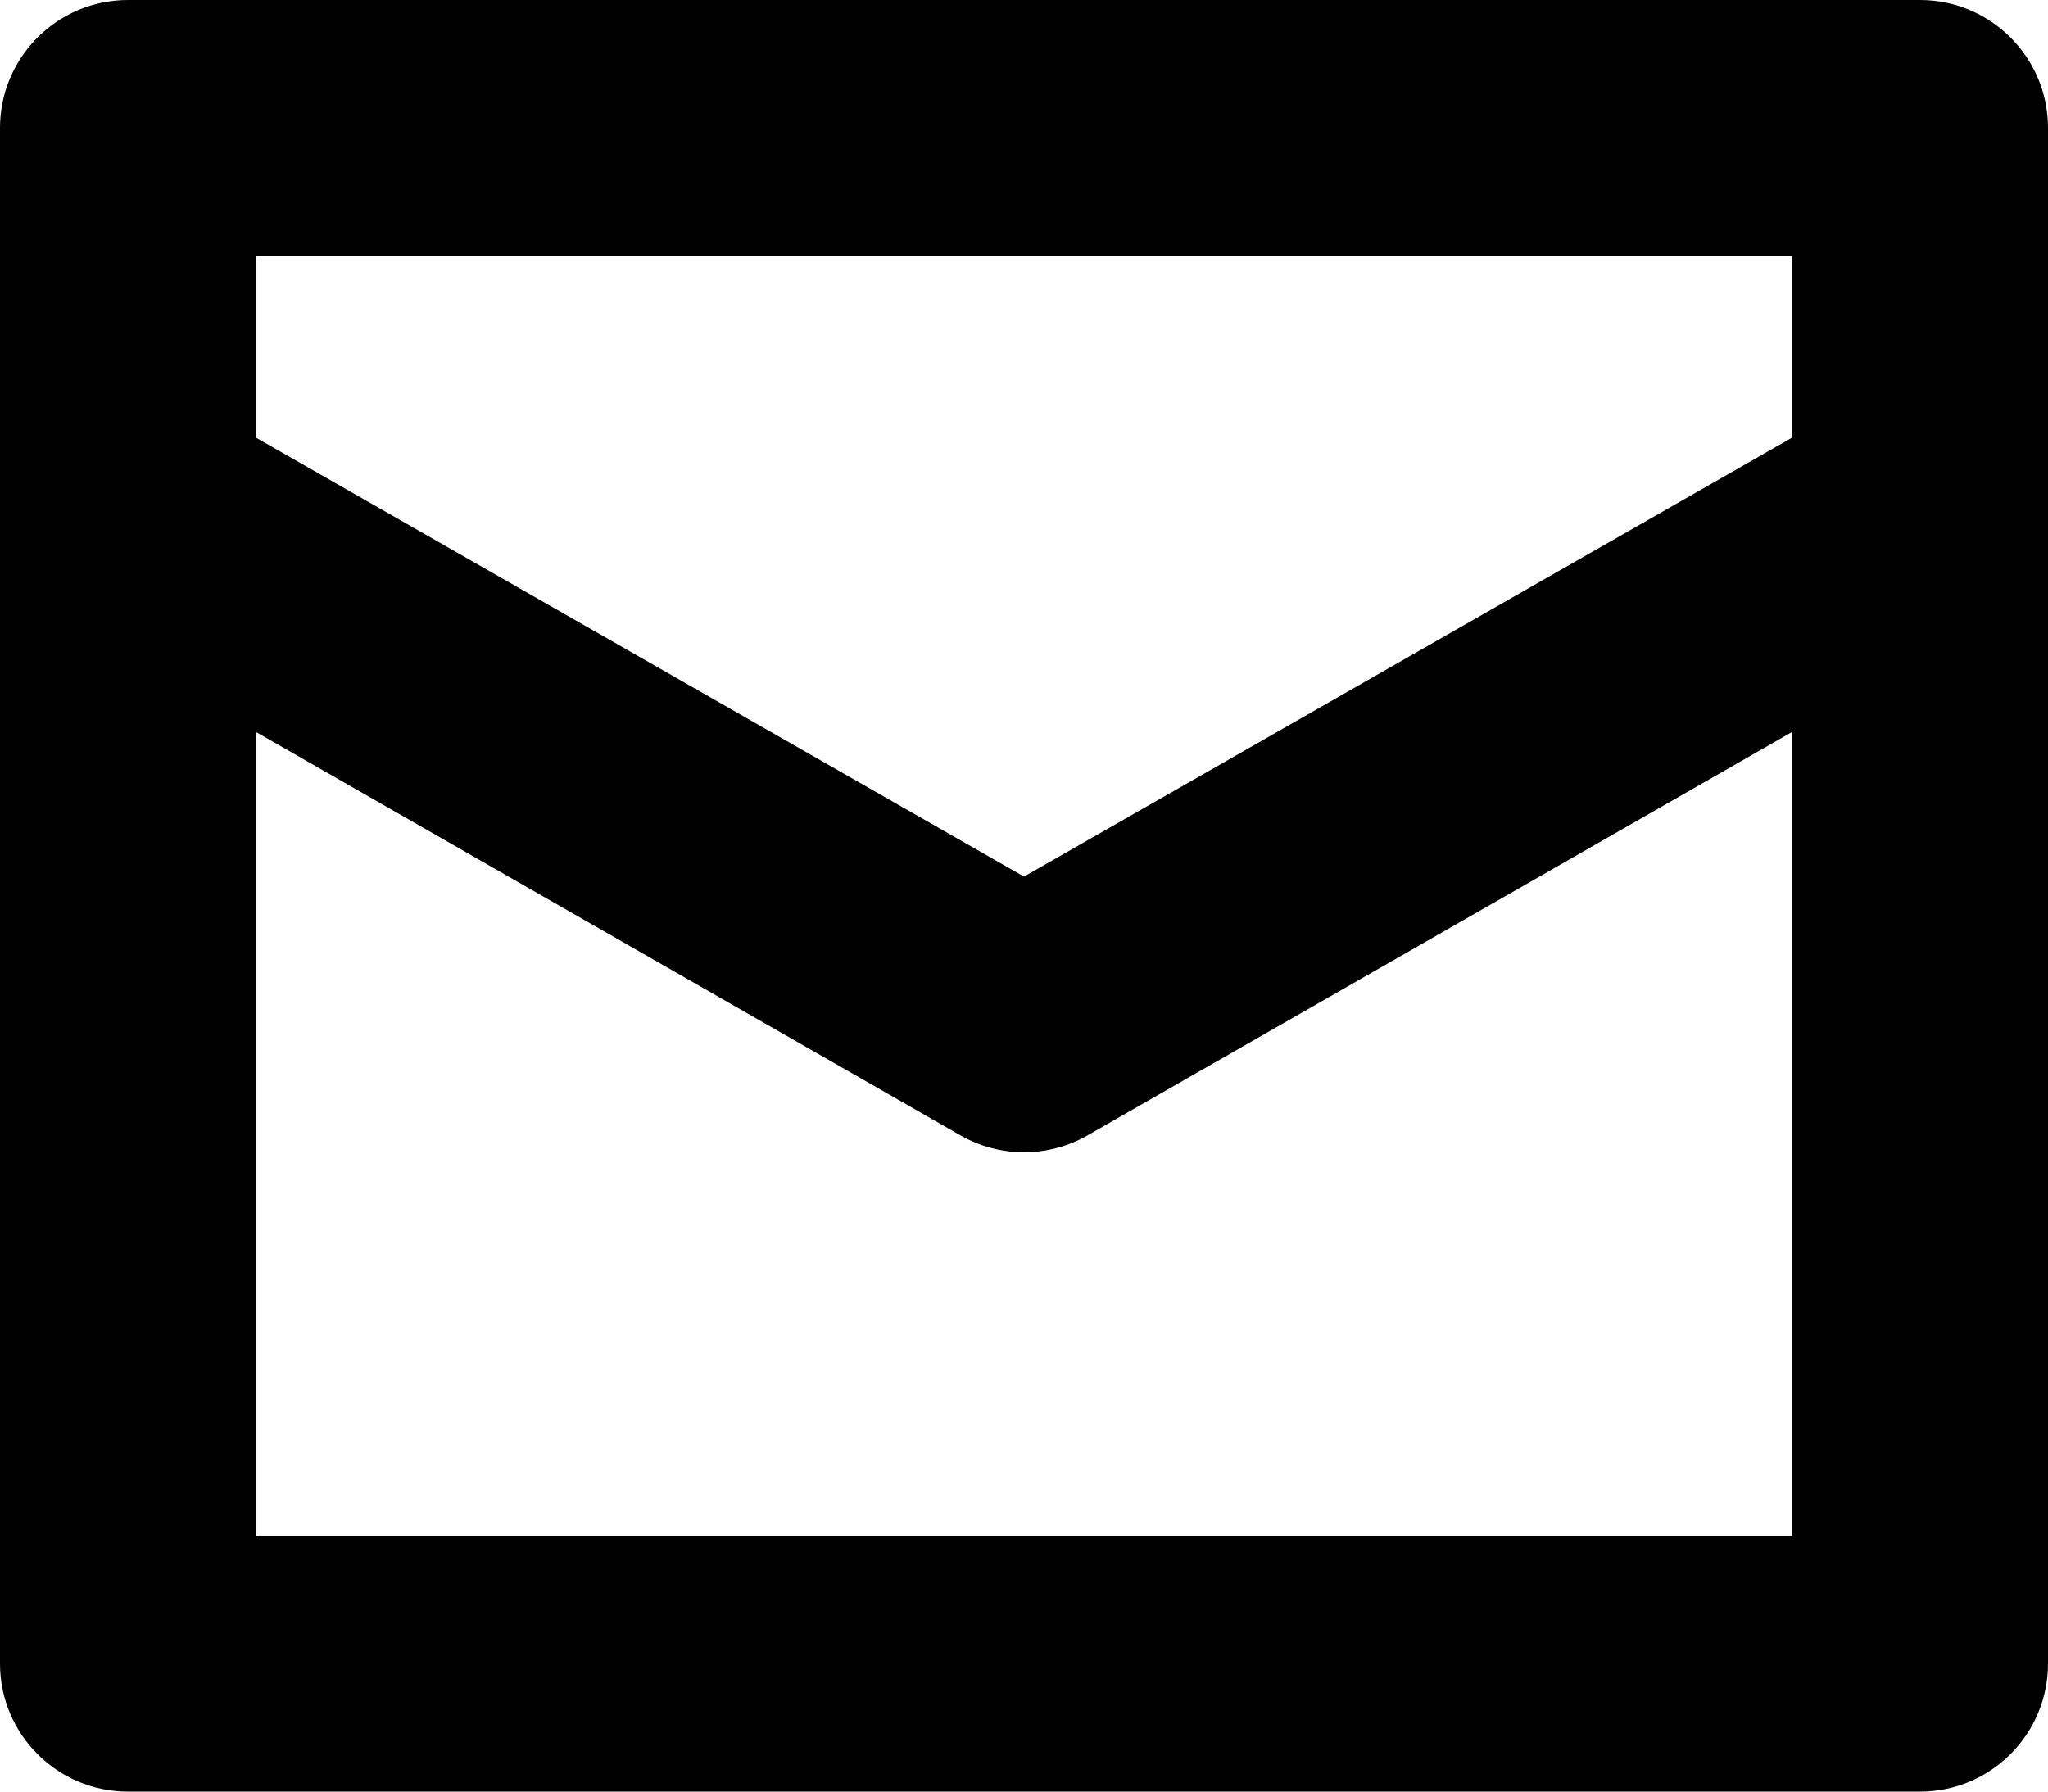
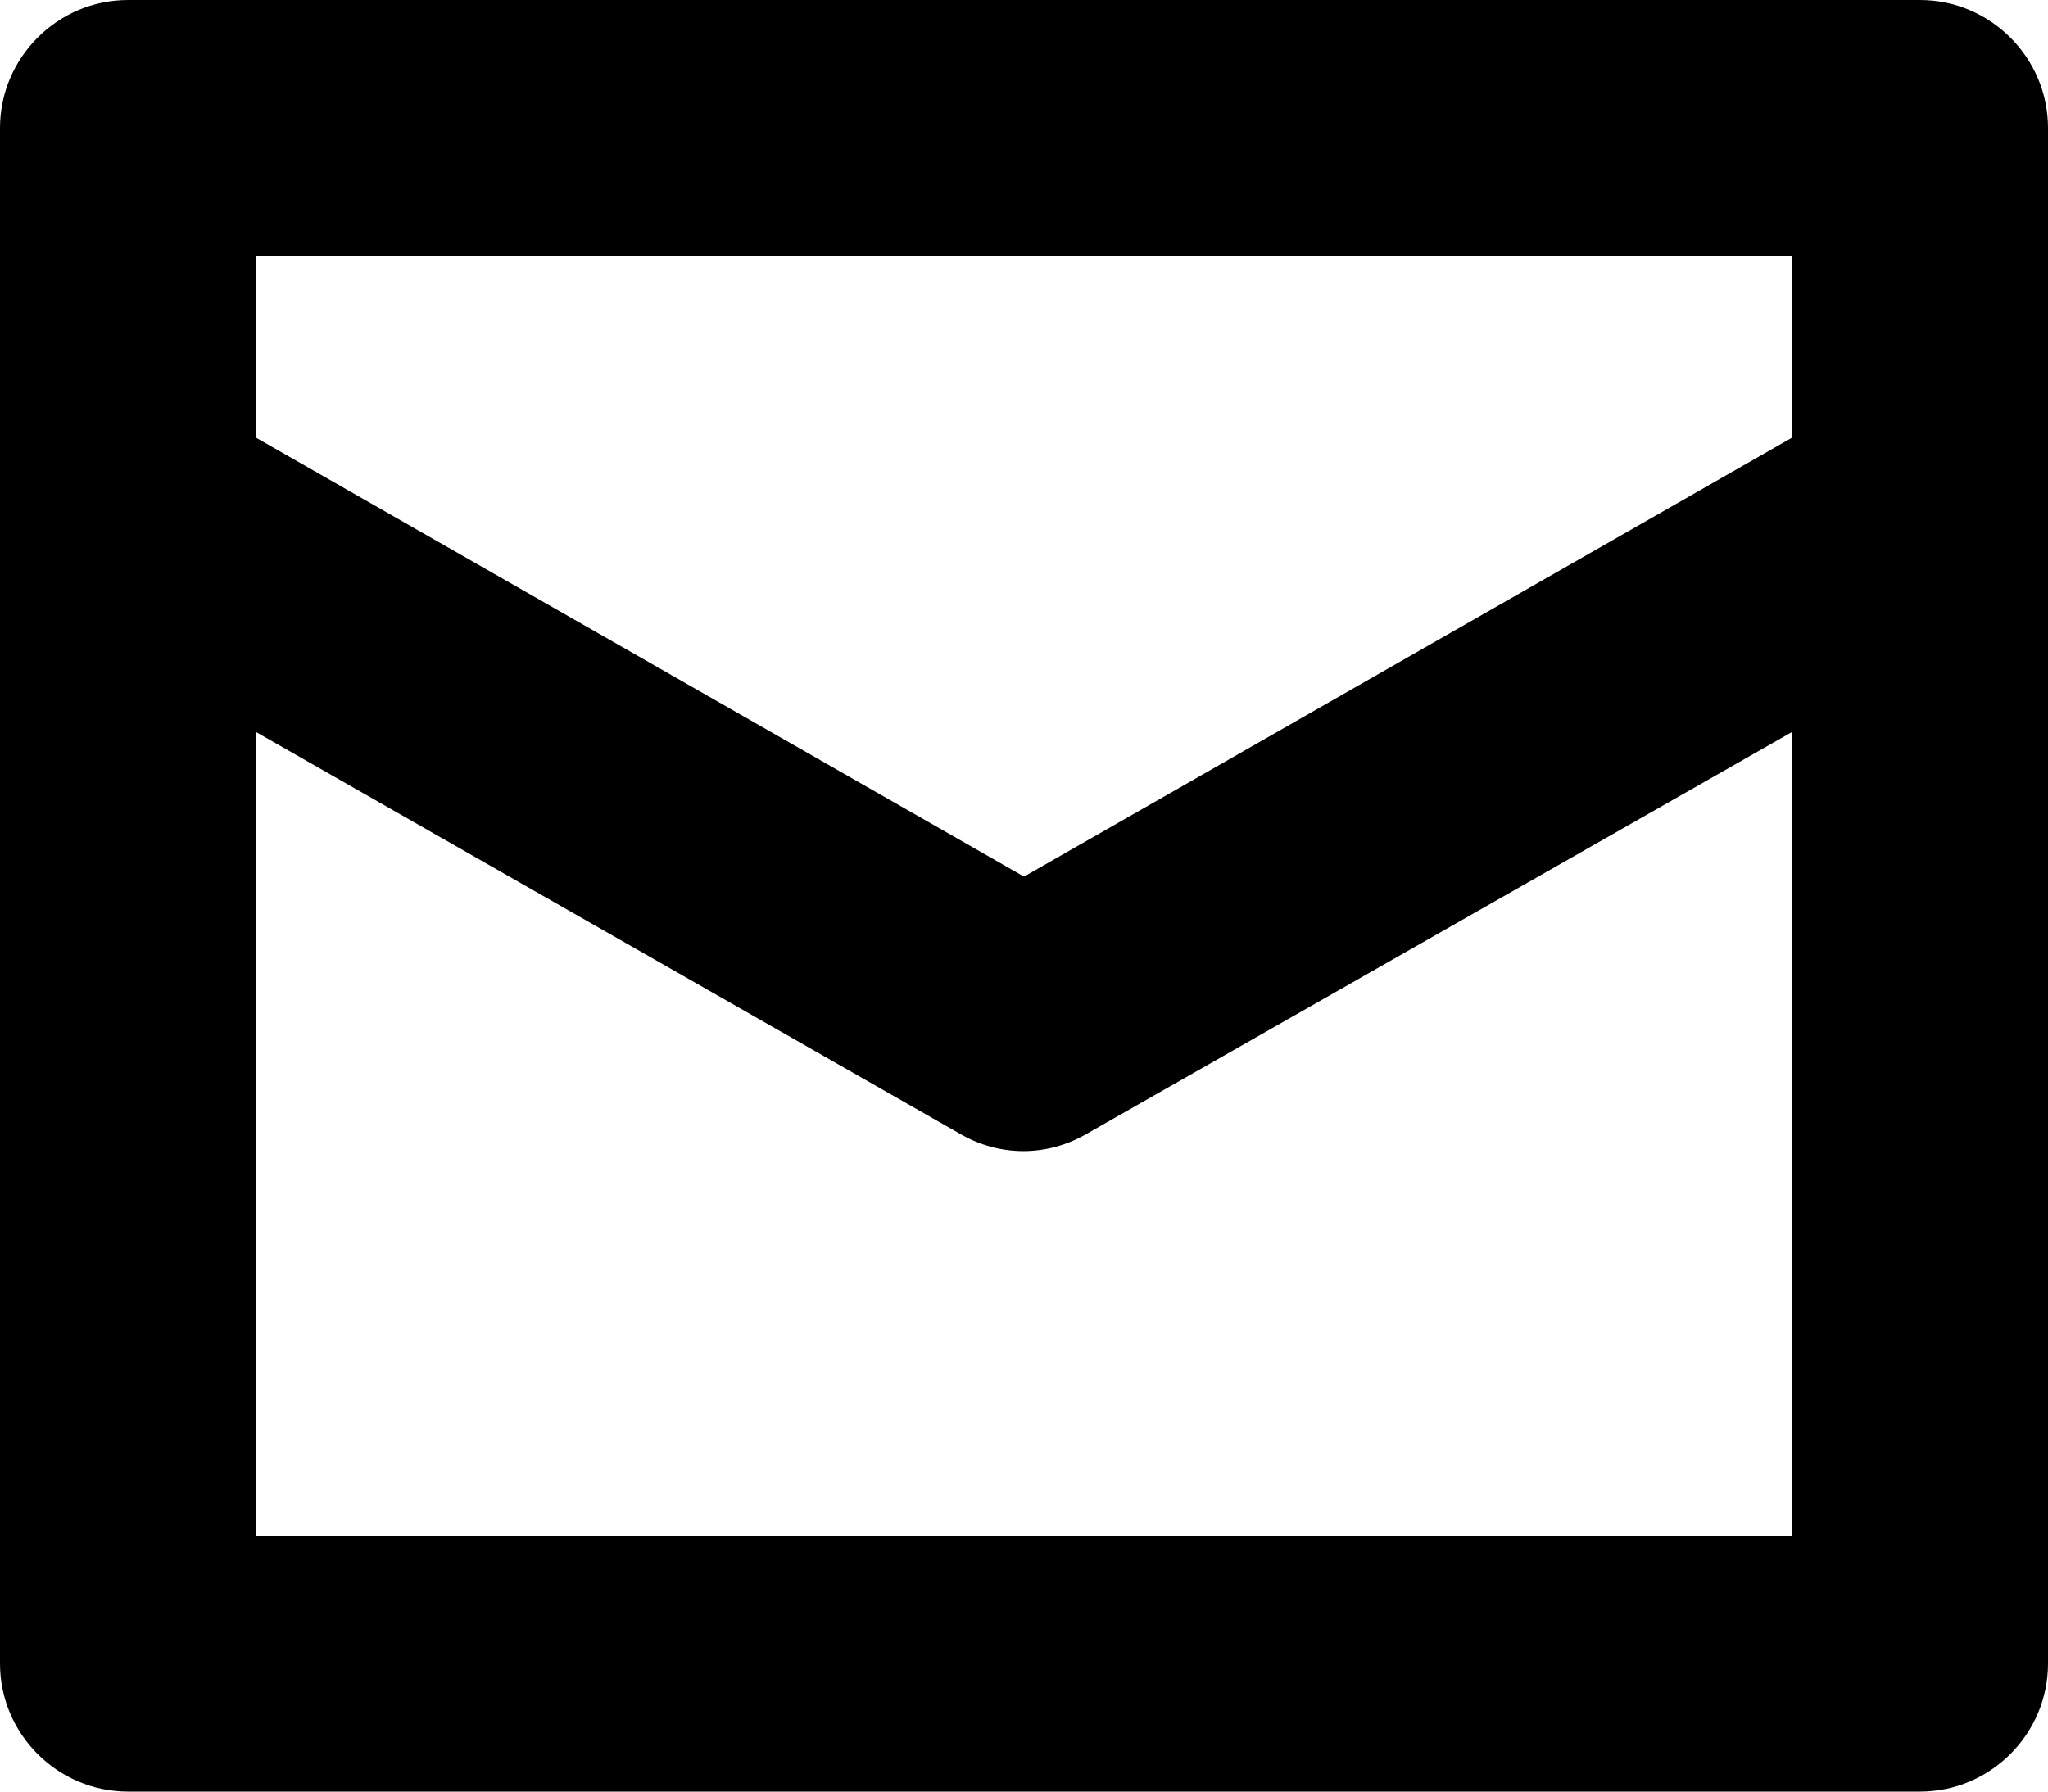
- <svg xmlns="http://www.w3.org/2000/svg" width="16" height="14" viewBox="0 0 16 14">
-   <path d="M15,0H1A1,1,0,0,0,0,1V13a1,1,0,0,0,1,1H15a1,1,0,0,0,1-1V1A1,1,0,0,0,15,0ZM14,12H2V5.72L7.5,8.87a1,1,0,0,0,1,0L14,5.72Zm0-8.58L8,6.85,2,3.42V2H14Z" />
+ <svg xmlns="http://www.w3.org/2000/svg" version="1.1" id="Layer_1" x="0px" y="0px" width="16px" height="14px" viewBox="0 0 16 14" enable-background="new 0 0 16 14" xml:space="preserve">
+   <g>
+     <path d="M15,0H1C0.45,0,0,0.45,0,1v12c0,0.55,0.45,1,1,1h14c0.55,0,1-0.45,1-1V1C16,0.45,15.55,0,15,0z M14,12H2V5.72l5.5,3.14   c0.31,0.18,0.68,0.18,0.99,0L14,5.72V12z M14,3.42L8,6.85L2,3.42V2h12V3.42z" />
+   </g>
</svg>
